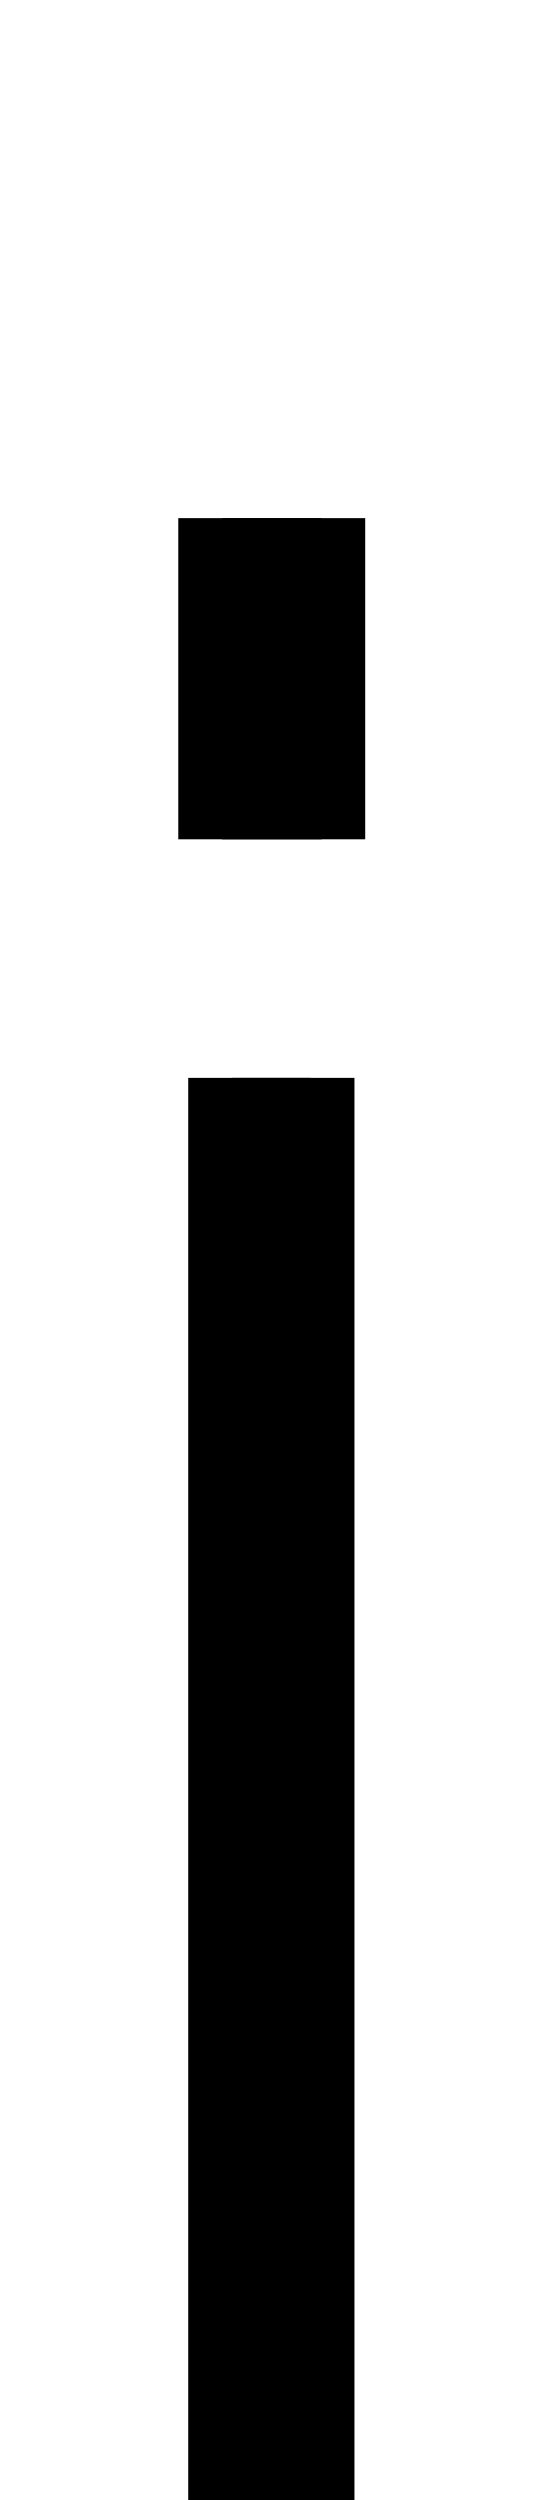
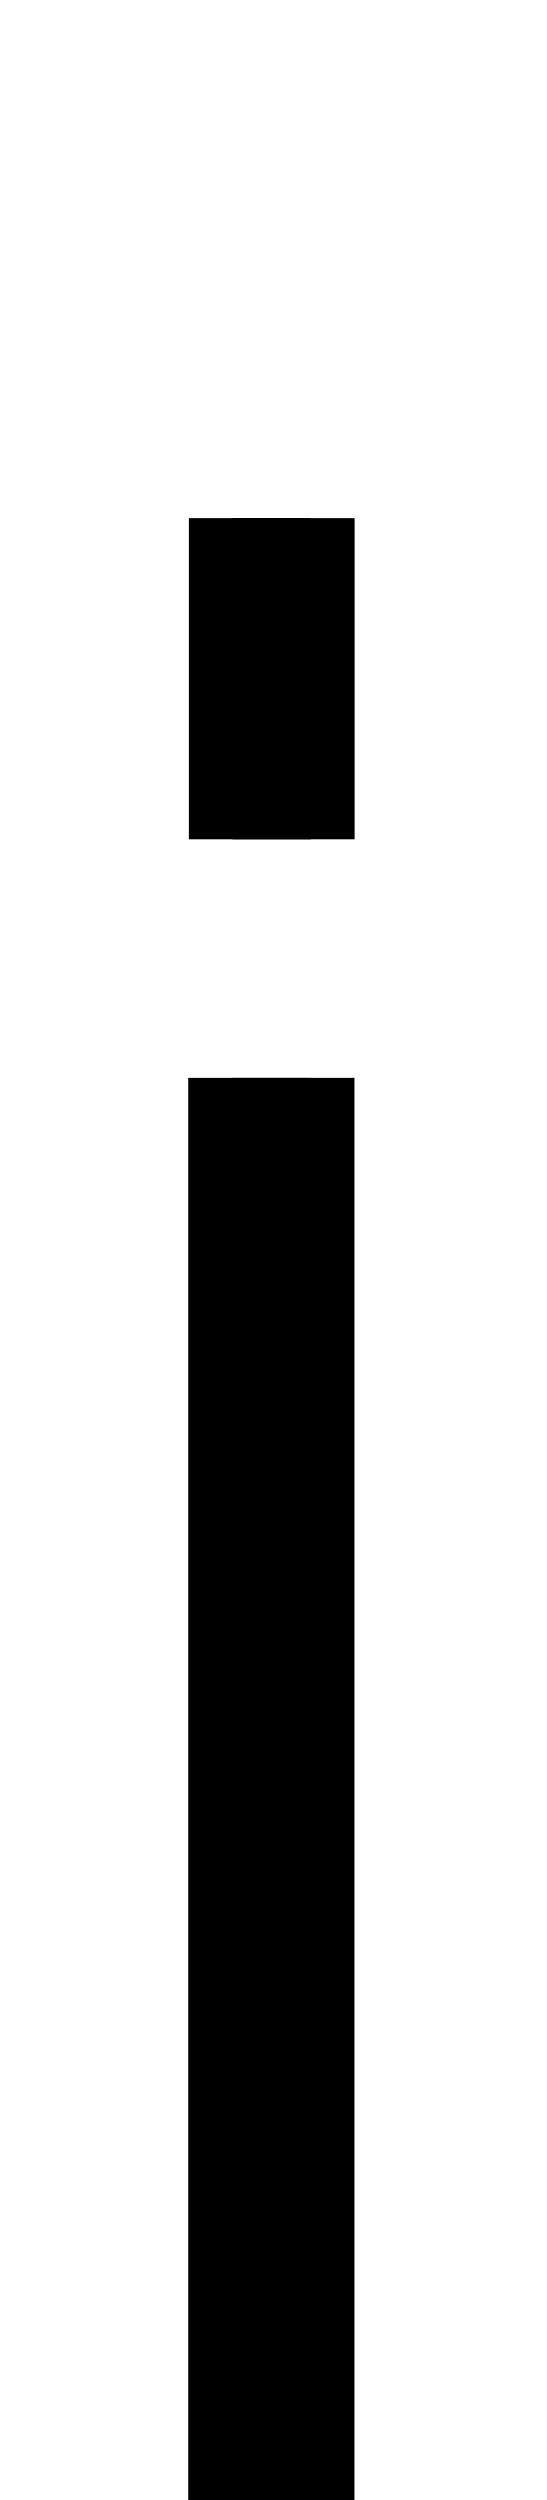
<svg xmlns="http://www.w3.org/2000/svg" version="1.1" viewBox="0 -288 448 2048" id="svg6" width="448" height="2048">
  <defs id="defs10" />
  <g id="layer1" style="display:none">
    <g transform="matrix(1,0,0,-1,0,1760)" id="g85" style="fill:#b3b3b3">
      <path style="fill:#b3b3b3" d="m 0,-136 h 64 q 88,0 88,96 V 1176 H 296 V -40 q 0,-248 -184,-248 H 0 Z m 152,1496 v 264 h 144 v -264 z" id="path83" />
    </g>
  </g>
  <g id="layer3" />
  <g id="layer2">
    <path id="path5829-3-3" d="m 240.361,595 v 1187.77 c 0,177.717 -79.216,214.131 -193.203,214.131 h -57.599" style="display:inline;fill:none;fill-rule:evenodd;stroke:#000000;stroke-width:100;stroke-linecap:butt;stroke-linejoin:miter;stroke-miterlimit:4;stroke-dasharray:none;stroke-opacity:1" class="ext" />
    <path id="path5829-8-6-1" d="m 204.195,595 0,1202.459 c 0,71.338 -23.569,145.756 -122.304,147.255 -1.53,0.028 -92.25,0 -92.25,0" style="display:inline;fill:none;fill-rule:evenodd;stroke:#000000;stroke-width:100;stroke-linecap:butt;stroke-linejoin:round;stroke-miterlimit:4;stroke-dasharray:none;stroke-opacity:1" class="int" />
-     <path style="display:inline;fill:none;fill-rule:evenodd;stroke:#000000;stroke-width:117.36;stroke-linecap:butt;stroke-linejoin:miter;stroke-miterlimit:4;stroke-dasharray:none;stroke-opacity:1" d="M 240.5,399.563 V 136.46" id="path5236-3-9-6-3" class="int" />
-     <path style="display:inline;fill:none;fill-rule:evenodd;stroke:#000000;stroke-width:117.36;stroke-linecap:butt;stroke-linejoin:miter;stroke-miterlimit:4;stroke-dasharray:none;stroke-opacity:1" d="M 204.731,399.563 V 136.46" id="path5236-7-5-3-1-6" class="ext" />
+     <path style="display:inline;fill:none;fill-rule:evenodd;stroke:#000000;stroke-width:100;stroke-linecap:butt;stroke-linejoin:miter;stroke-miterlimit:4;stroke-dasharray:none;stroke-opacity:1" d="M 240.5,399.563 V 136.46" id="path5236-3-9-6-3" class="int" />
+     <path style="display:inline;fill:none;fill-rule:evenodd;stroke:#000000;stroke-width:100;stroke-linecap:butt;stroke-linejoin:miter;stroke-miterlimit:4;stroke-dasharray:none;stroke-opacity:1" d="M 204.731,399.563 V 136.46" id="path5236-7-5-3-1-6" class="ext" />
  </g>
</svg>
